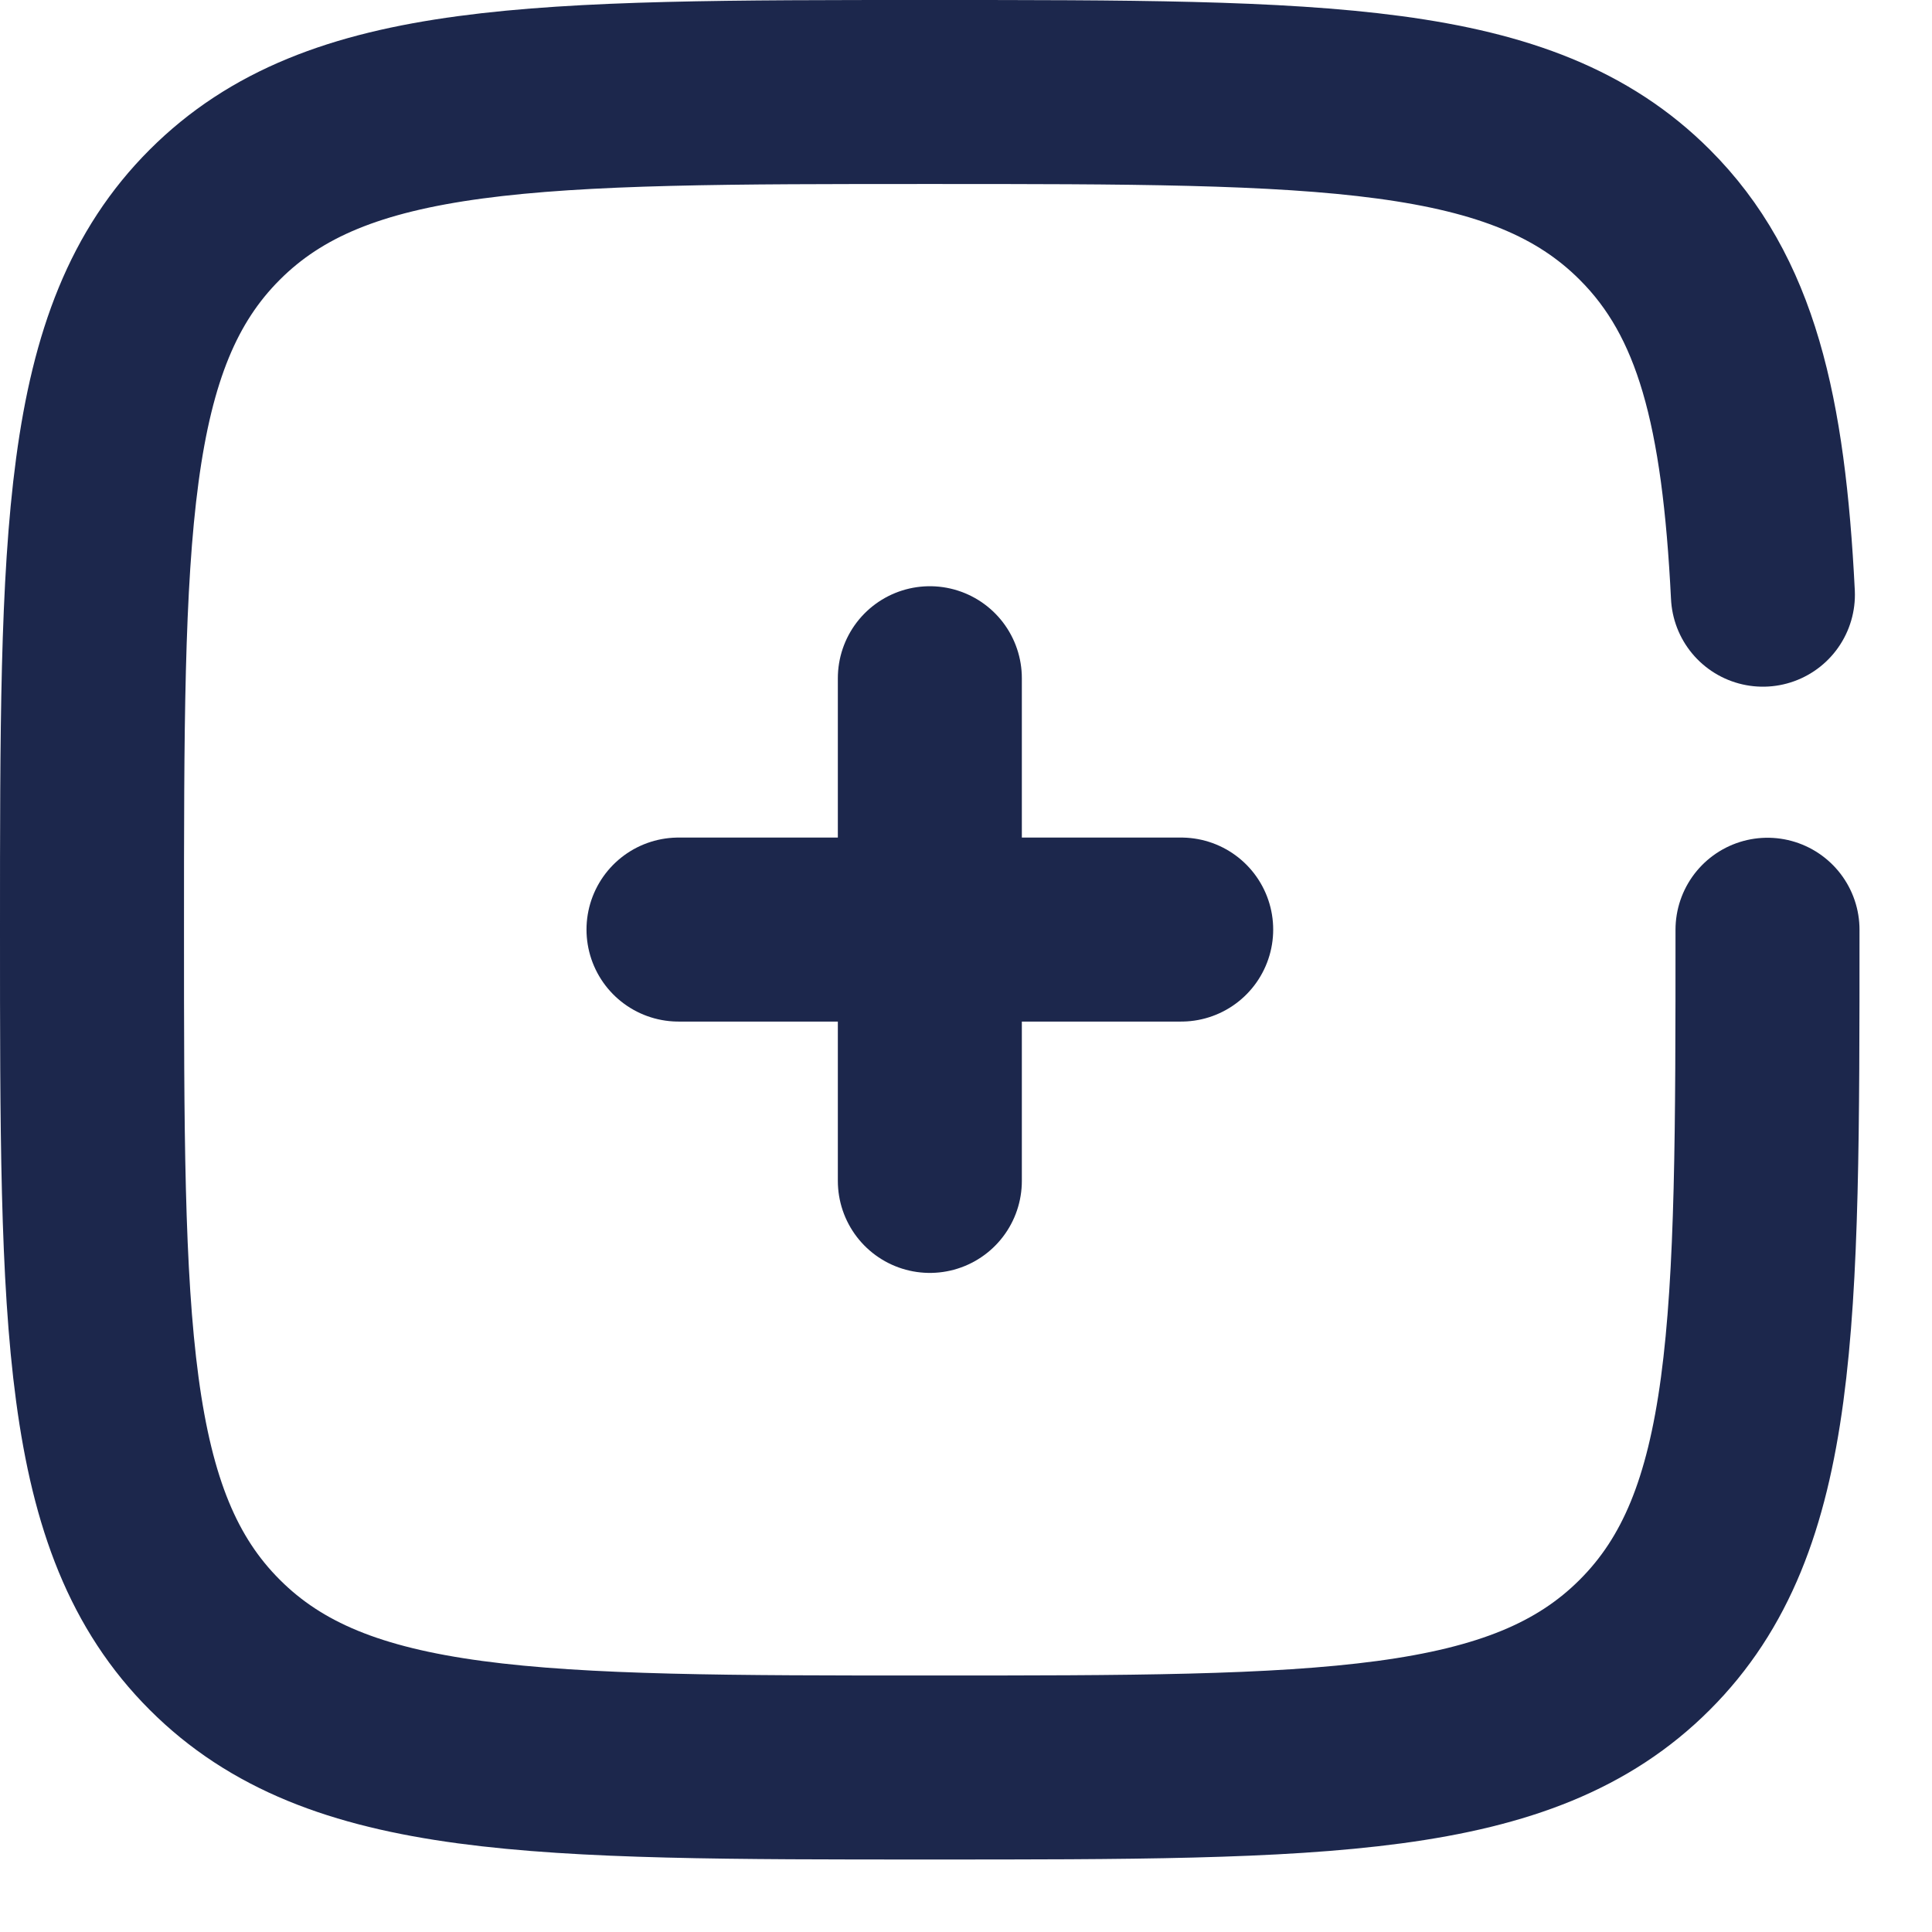
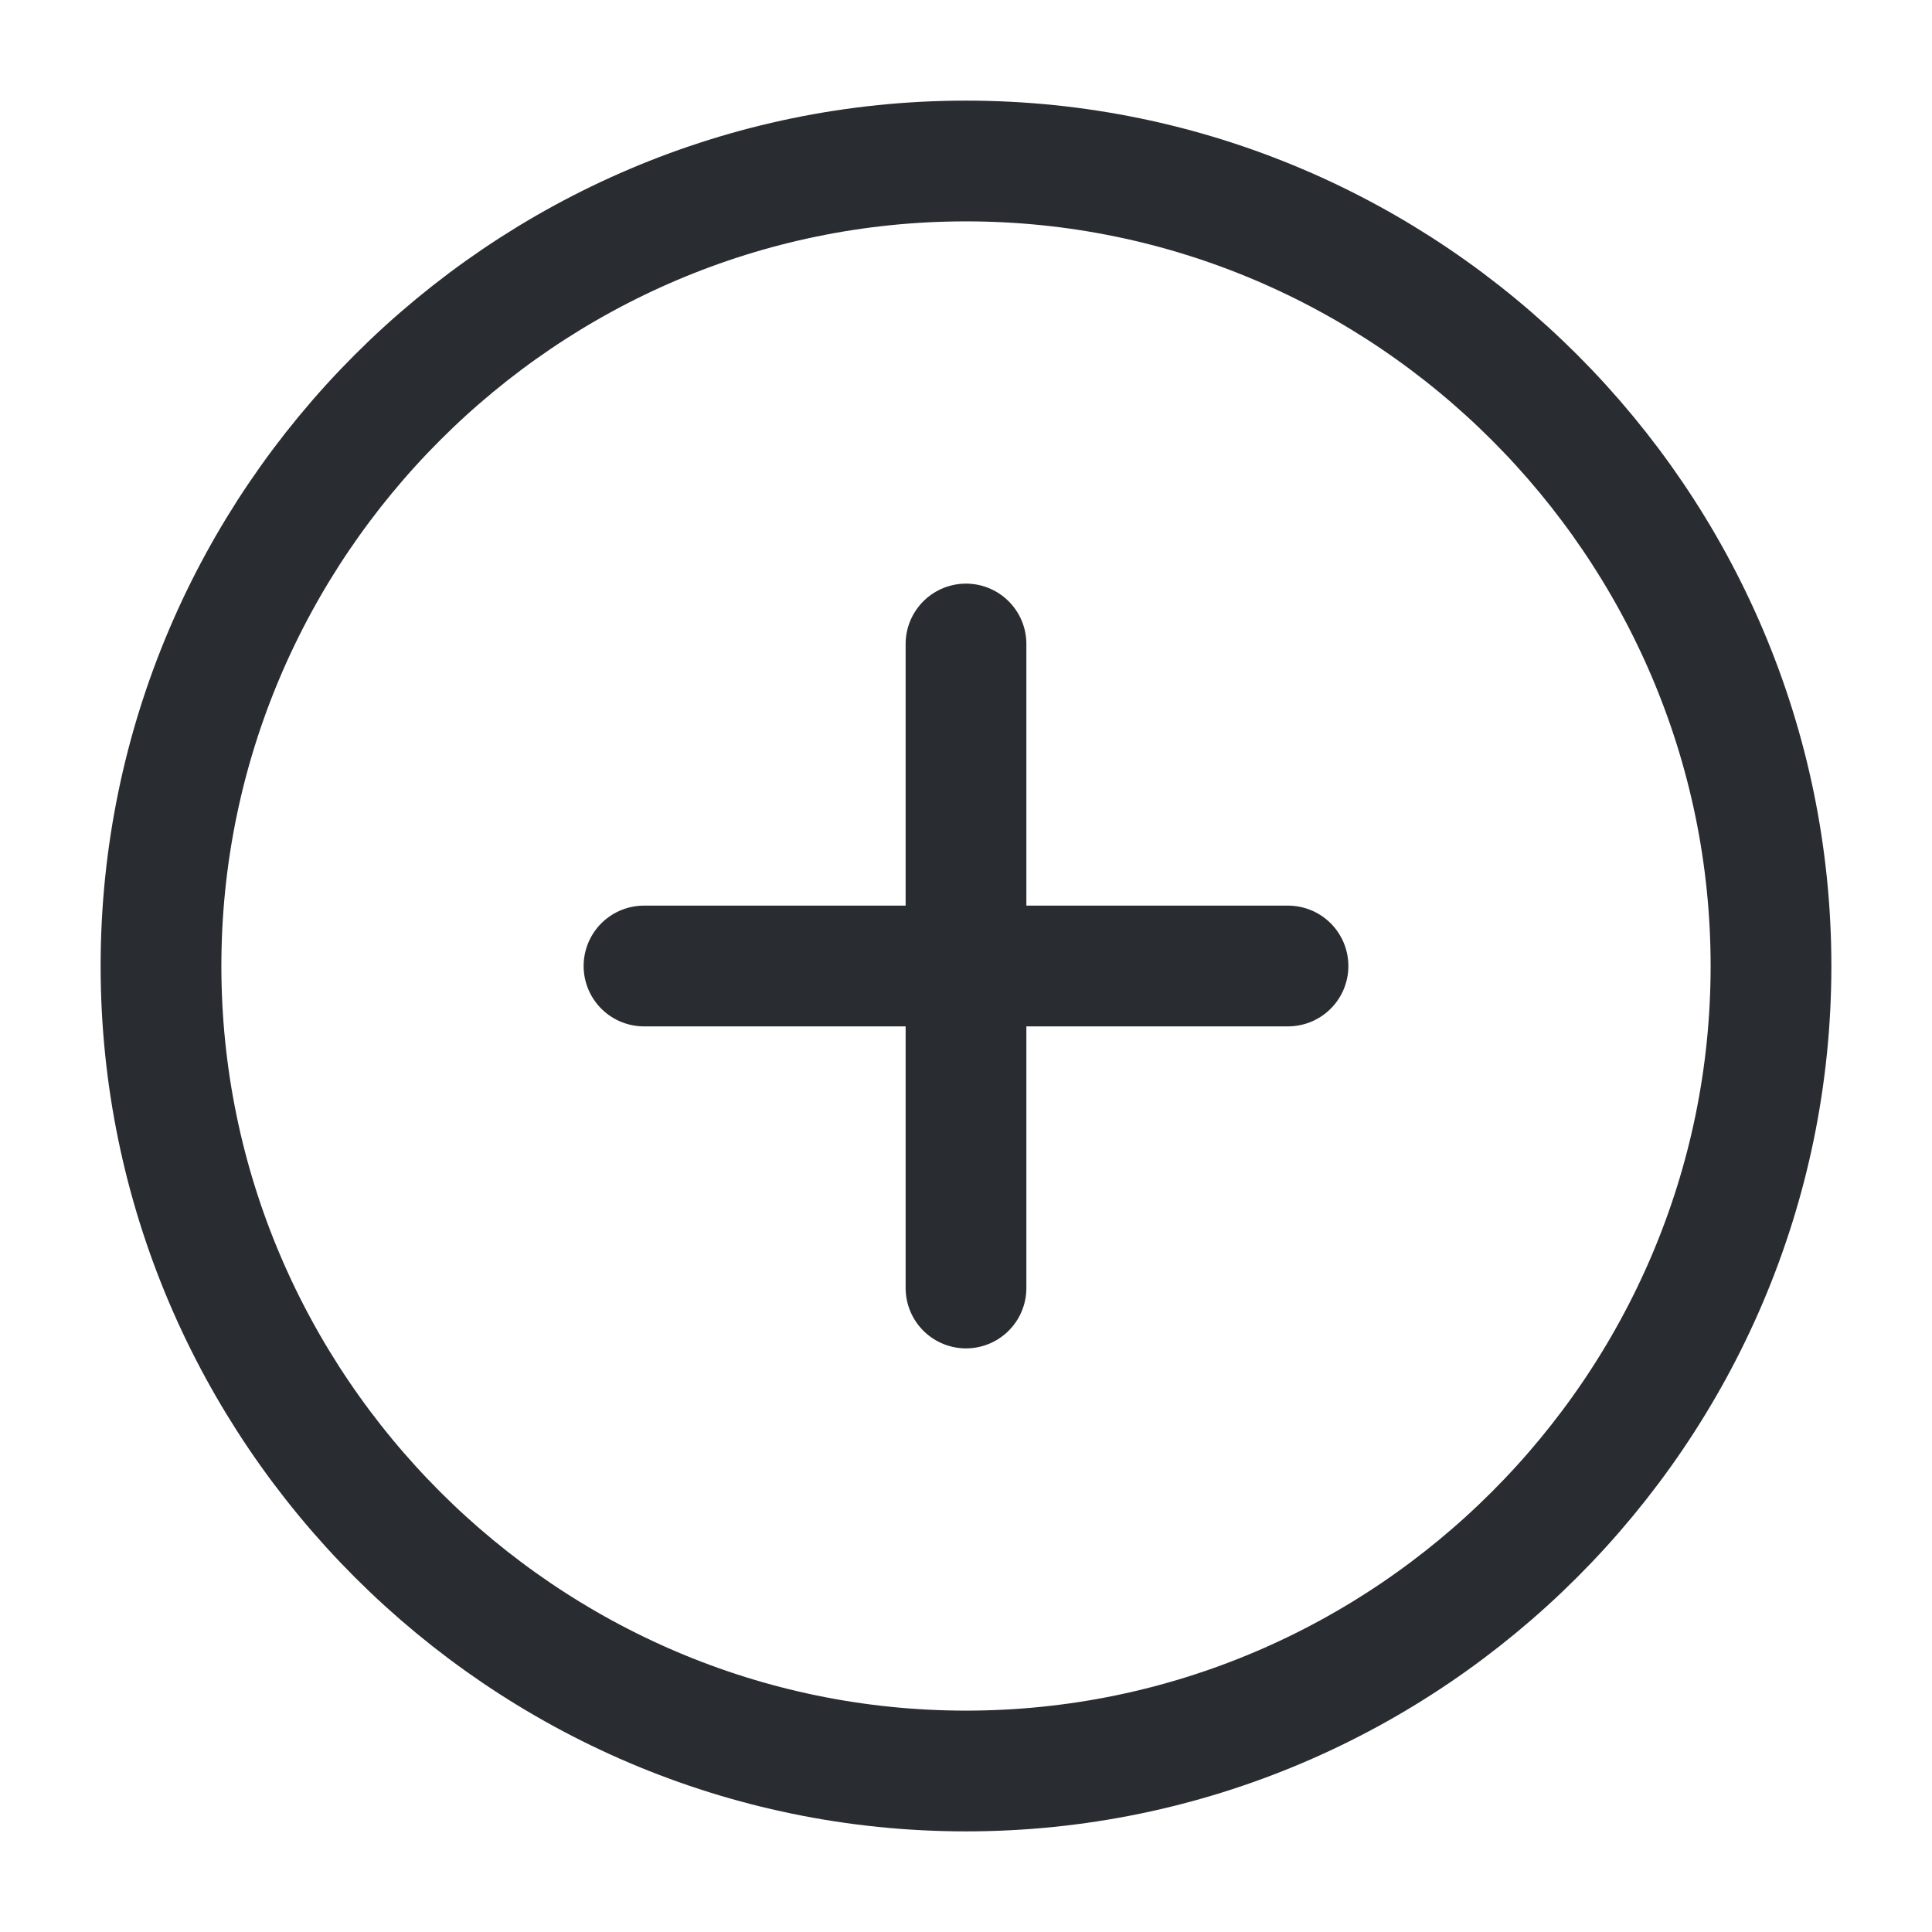
- <svg xmlns="http://www.w3.org/2000/svg" width="21" height="21" viewBox="0 0 21 21" fill="none">
-   <path d="M12.839 10.104H10.107M10.107 10.104H7.375M10.107 10.104V7.372M10.107 10.104V12.836" stroke="#1C274C" stroke-width="2" stroke-linecap="round" />
-   <path d="M19.212 10.106C19.212 14.399 19.212 16.545 17.878 17.878C16.545 19.212 14.399 19.212 10.106 19.212C5.813 19.212 3.667 19.212 2.334 17.878C1 16.545 1 14.399 1 10.106C1 5.813 1 3.667 2.334 2.334C3.667 1 5.813 1 10.106 1C14.399 1 16.545 1 17.878 2.334C18.765 3.22 19.062 4.466 19.162 6.464" stroke="#1C274C" stroke-width="2" stroke-linecap="round" />
+ <svg xmlns="http://www.w3.org/2000/svg" fill="none" height="24" viewBox="0 0 24 24" width="24">
+   <g stroke="#292d32" stroke-linecap="round" stroke-linejoin="round" stroke-width="1.5">
+     <path d="m12 22c5.5 0 10-4.5 10-10s-4.5-10-10-10-10 4.5-10 10 4.5 10 10 10z" />
+     <path d="m8 12h8" />
+     <path d="m12 16v-8" />
+   </g>
</svg>
